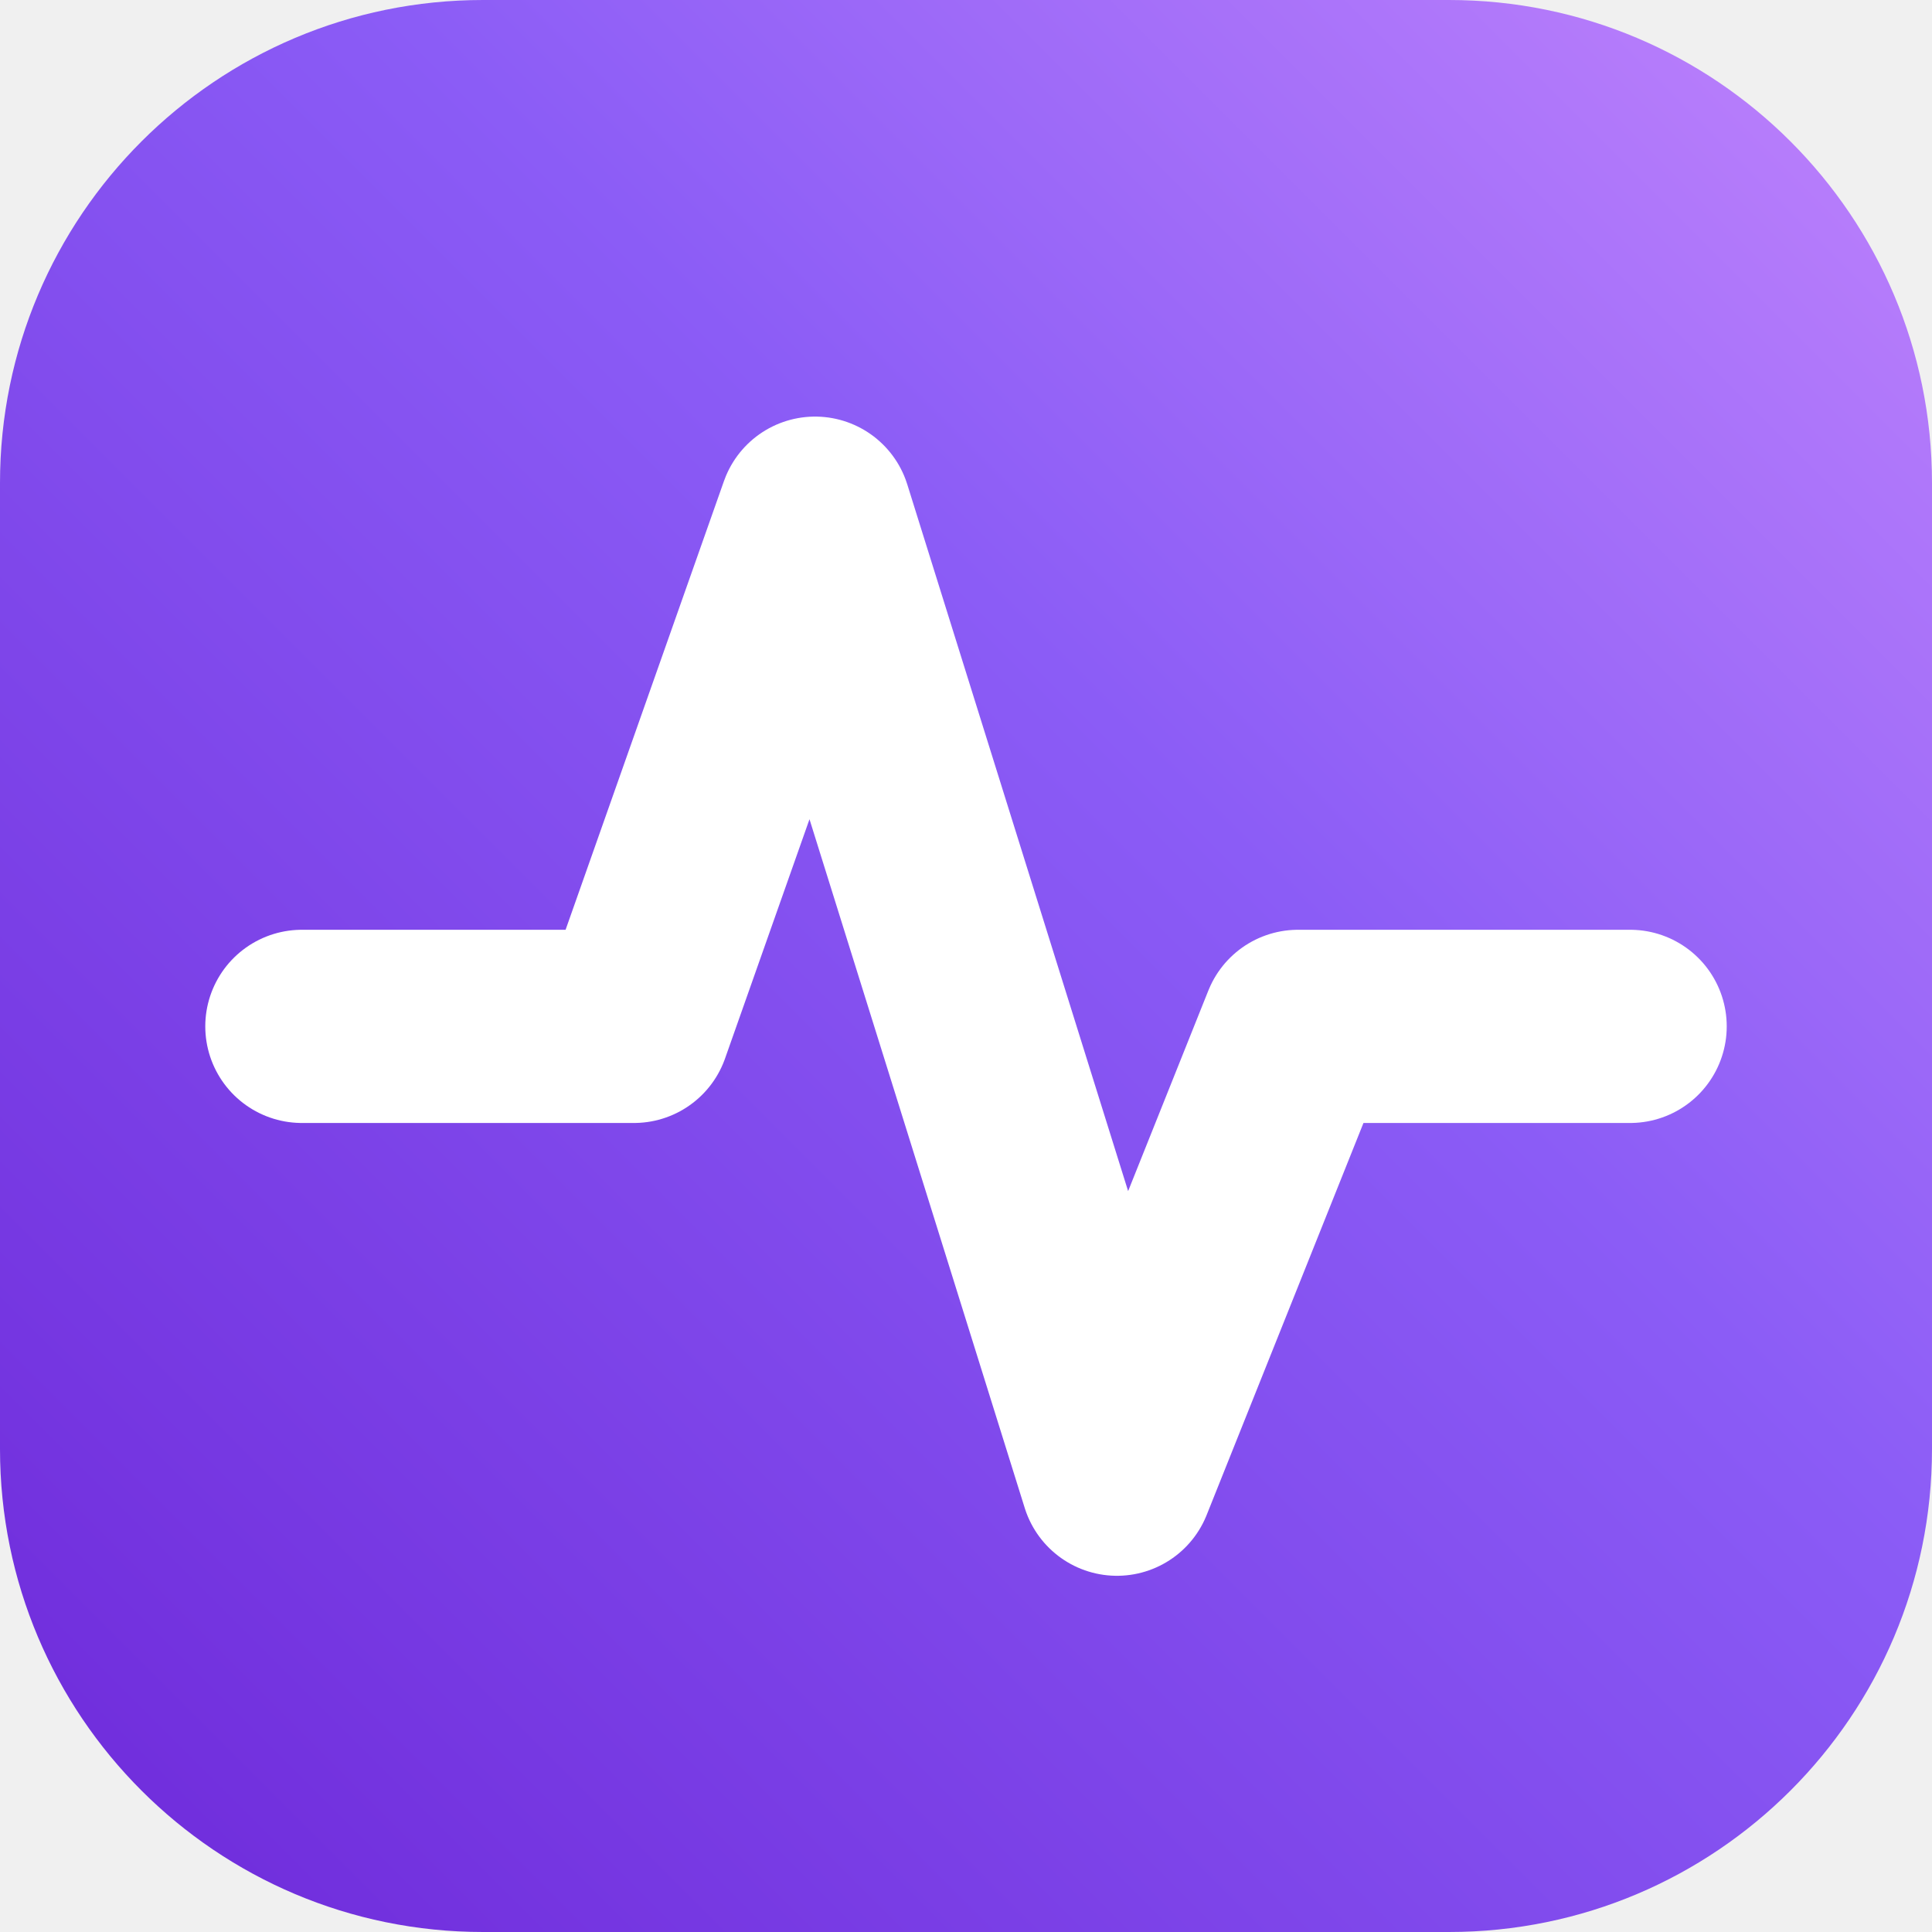
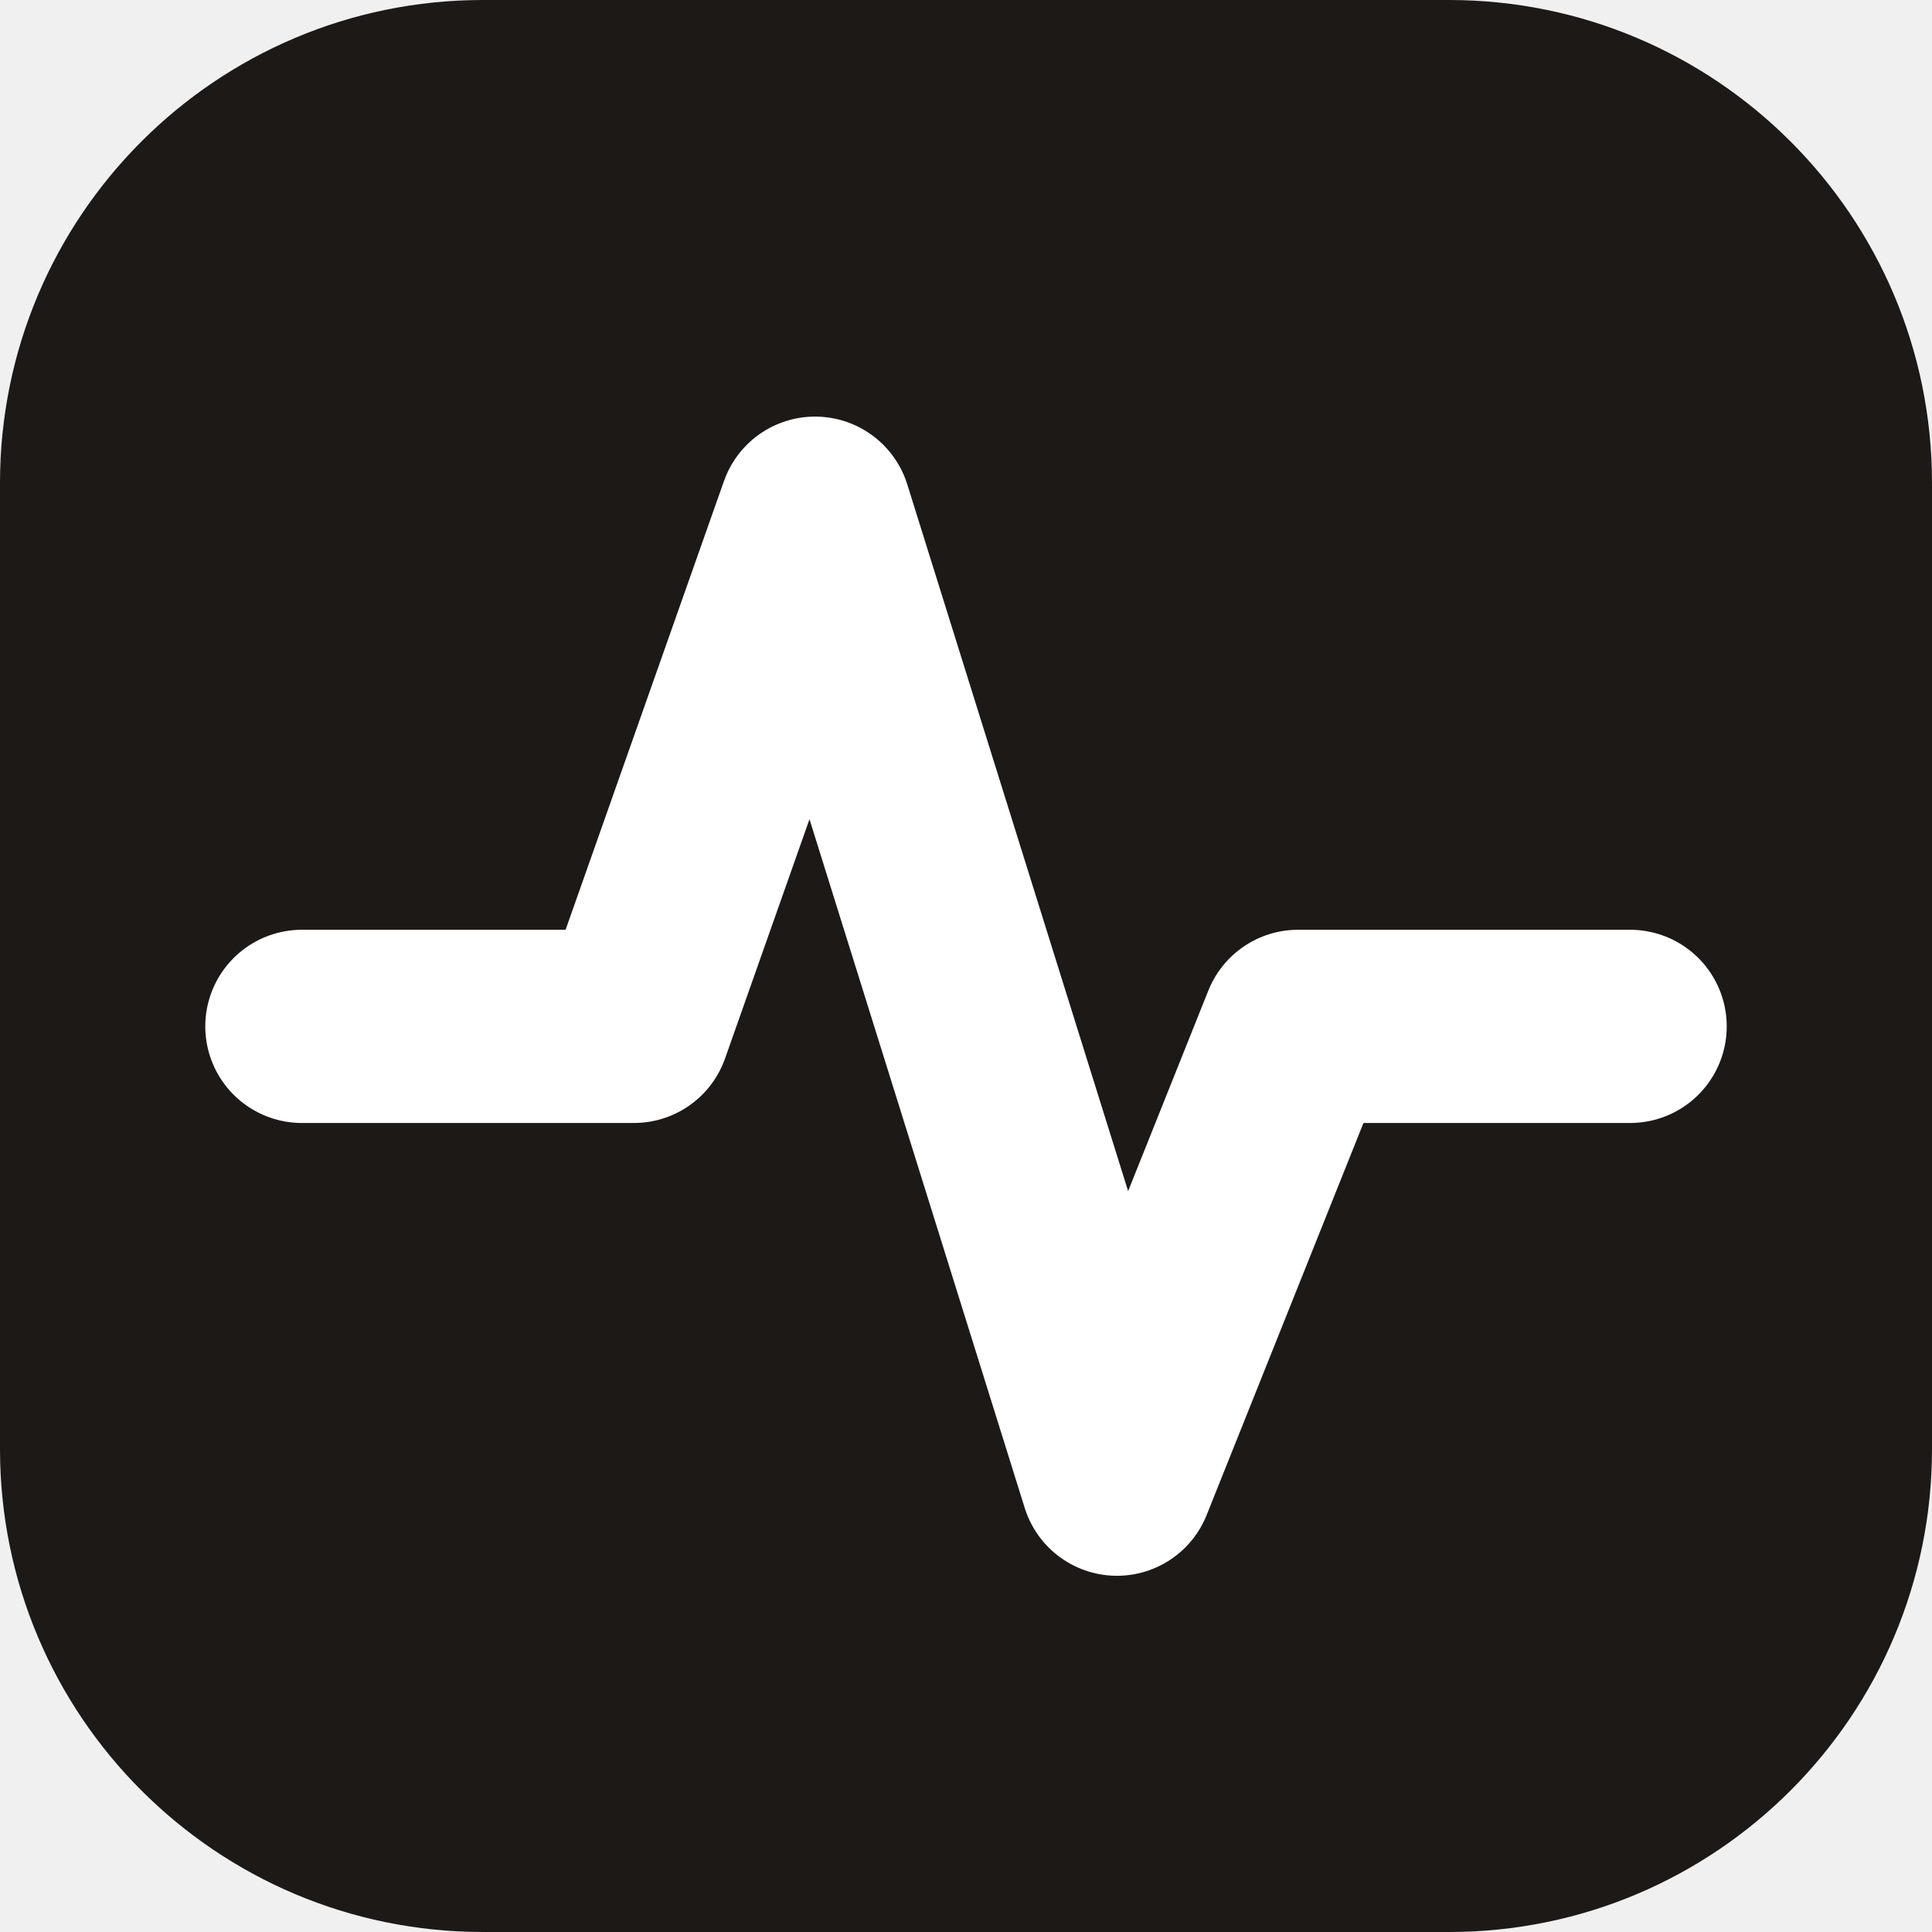
<svg xmlns="http://www.w3.org/2000/svg" viewBox="0 0 32 32" width="32" height="32">
-   <defs>
-     <linearGradient id="g" x1="0" y1="1" x2="1" y2="0">
-       <stop offset="0" stop-color="#6d28d9" />
-       <stop offset="0.6" stop-color="#8b5cf6" />
-       <stop offset="1" stop-color="#c084fc" />
-     </linearGradient>
-   </defs>
-   <rect x="0" y="0" width="32" height="32" rx="8" fill="url(#g)" />
+   <rect x="0" y="0" width="32" height="32" rx="8" fill="#1c1917" />
  <path d="M5 17 L10.5 17 L13.5 8.5 L18.5 24.5 L21.5 17 L27 17" fill="none" stroke="#fff" stroke-width="3.2" stroke-linecap="round" stroke-linejoin="round" />
</svg>
